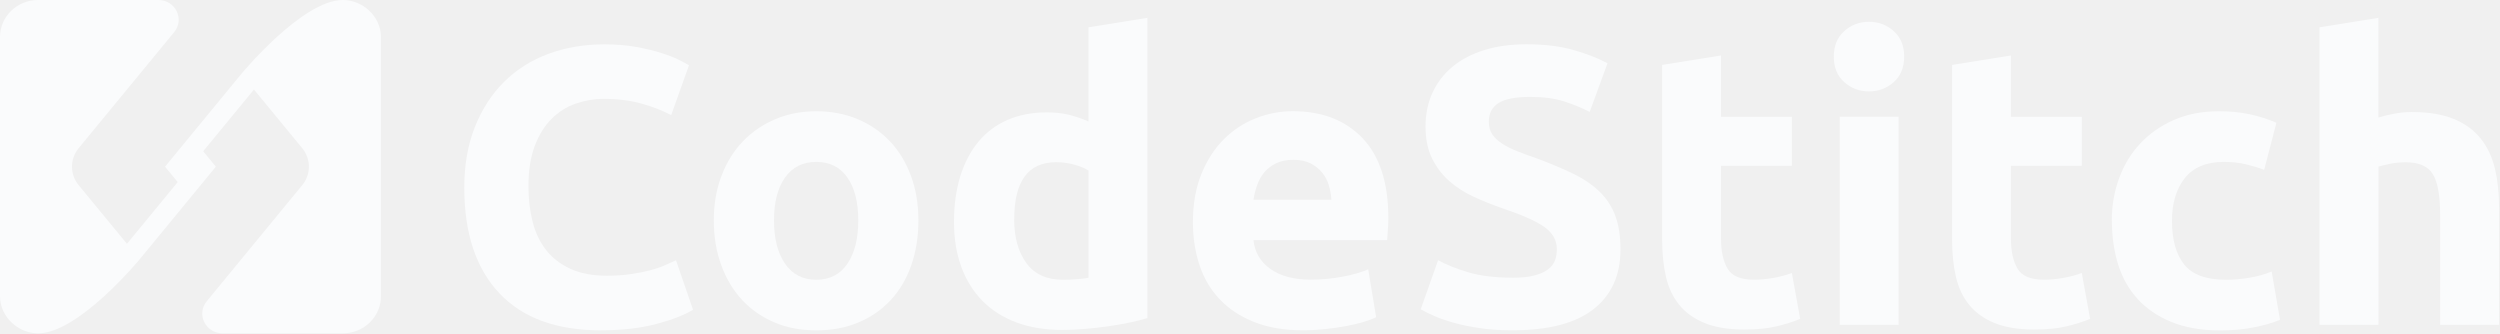
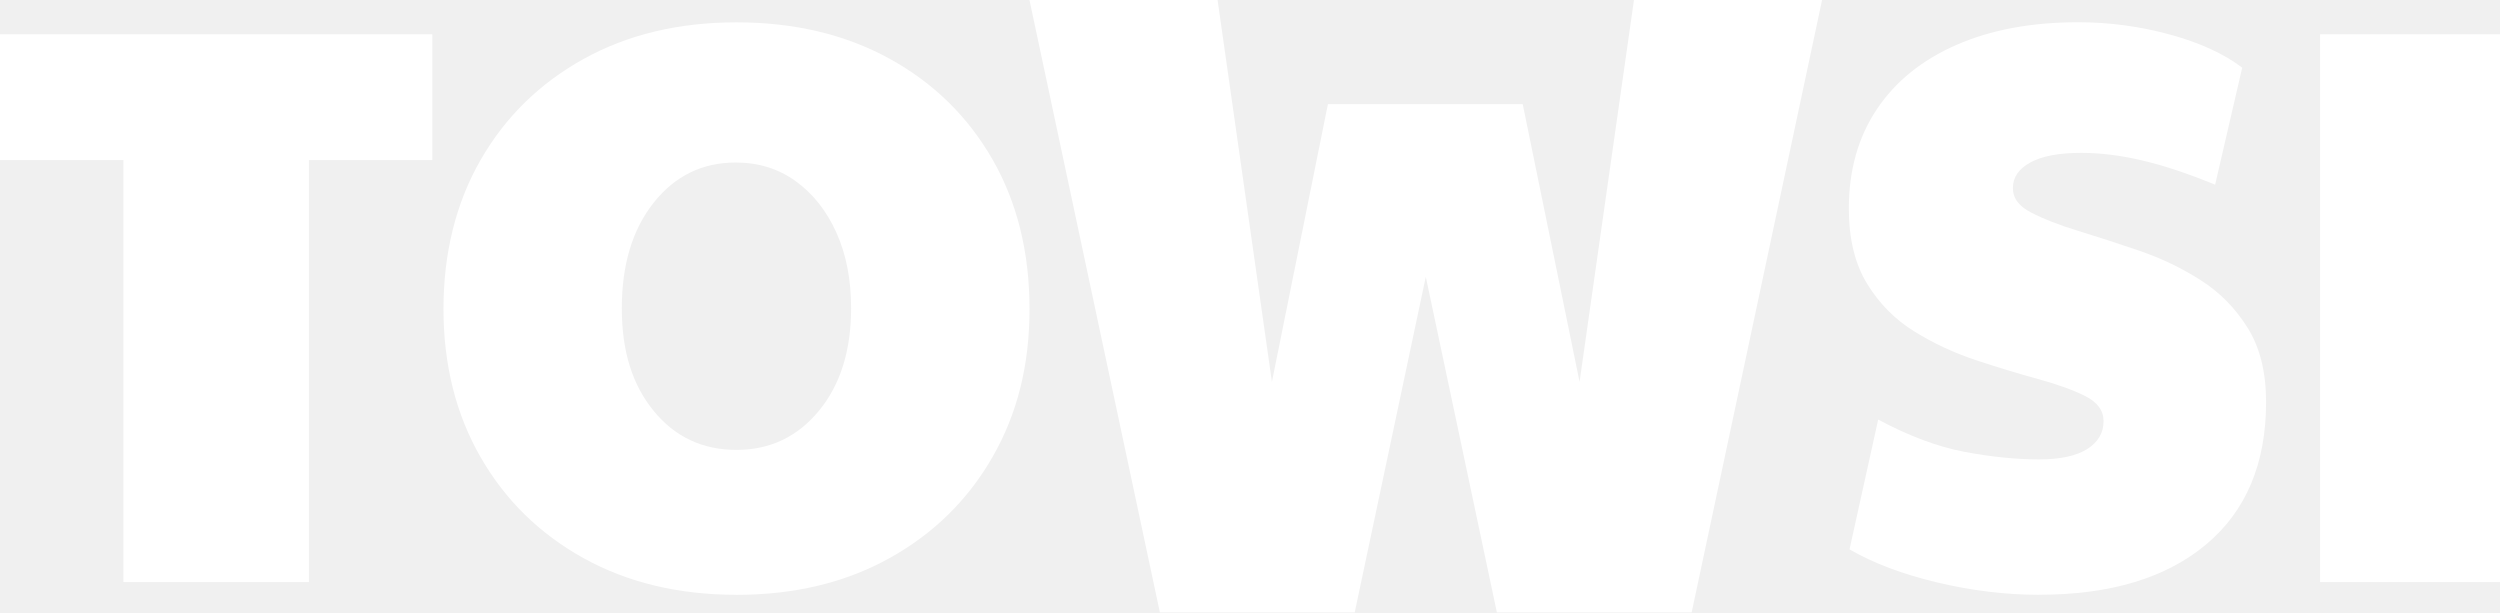
- <svg xmlns="http://www.w3.org/2000/svg" width="210" height="28" viewBox="0 0 210 28" fill="none">
-   <g clip-path="url(#clip0_19_3381)">
-     <path d="M28.796 0C25.391 0 20.262 6.22 20.262 6.22L15.998 11.405L13.863 14L14.928 15.295L10.663 20.48L6.609 15.555C5.859 14.645 5.859 13.355 6.609 12.445L14.633 2.695C15.528 1.61 14.733 0 13.298 0H3.2C1.435 0 0 1.395 0 3.11V24.89C0 26.61 1.525 28 3.2 28C6.604 28 11.733 21.78 11.733 21.78L15.998 16.595L18.132 14L17.067 12.705L21.332 7.52L25.386 12.445C26.136 13.355 26.136 14.645 25.386 15.555L17.367 25.305C16.472 26.39 17.267 28 18.702 28H28.8C30.565 28 32 26.605 32 24.89V3.11C32 1.39 30.475 0 28.8 0H28.796Z" fill="#FAFBFC" />
-     <path d="M50.495 27.75C46.75 27.75 43.9 26.71 41.94 24.625C39.98 22.545 39 19.59 39 15.755C39 13.85 39.3 12.15 39.895 10.655C40.495 9.16 41.31 7.895 42.355 6.865C43.395 5.835 44.635 5.055 46.075 4.52C47.515 3.99 49.075 3.725 50.76 3.725C51.735 3.725 52.62 3.795 53.42 3.94C54.215 4.085 54.915 4.25 55.515 4.44C56.115 4.63 56.61 4.82 57.01 5.02C57.41 5.22 57.695 5.375 57.875 5.485L56.38 9.67C55.67 9.295 54.845 8.97 53.905 8.705C52.965 8.44 51.895 8.305 50.7 8.305C49.905 8.305 49.12 8.44 48.355 8.705C47.59 8.97 46.915 9.4 46.33 9.985C45.745 10.57 45.27 11.33 44.92 12.26C44.565 13.19 44.39 14.32 44.39 15.65C44.39 16.715 44.505 17.705 44.74 18.625C44.97 19.545 45.35 20.335 45.87 21C46.39 21.665 47.07 22.19 47.915 22.58C48.755 22.97 49.775 23.16 50.97 23.16C51.725 23.16 52.4 23.115 52.995 23.025C53.595 22.935 54.125 22.83 54.59 22.71C55.055 22.59 55.465 22.45 55.82 22.295C56.175 22.14 56.495 21.995 56.785 21.865L58.215 26.02C57.485 26.465 56.455 26.86 55.125 27.215C53.795 27.57 52.255 27.745 50.505 27.745L50.495 27.75Z" fill="#FAFBFC" />
-     <path d="M77.145 18.515C77.145 19.89 76.945 21.145 76.545 22.285C76.145 23.425 75.57 24.4 74.815 25.21C74.06 26.02 73.16 26.645 72.105 27.085C71.055 27.53 69.875 27.75 68.565 27.75C67.255 27.75 66.11 27.53 65.06 27.085C64.005 26.64 63.105 26.015 62.35 25.21C61.595 24.4 61.01 23.425 60.59 22.285C60.17 21.145 59.96 19.89 59.96 18.515C59.96 17.14 60.175 15.89 60.61 14.76C61.04 13.63 61.64 12.665 62.405 11.87C63.17 11.075 64.075 10.455 65.13 10.01C66.18 9.565 67.33 9.345 68.57 9.345C69.81 9.345 70.99 9.565 72.045 10.01C73.095 10.455 74 11.075 74.755 11.87C75.51 12.665 76.095 13.63 76.515 14.76C76.935 15.89 77.145 17.14 77.145 18.515ZM72.095 18.515C72.095 16.985 71.79 15.785 71.18 14.91C70.57 14.035 69.7 13.6 68.57 13.6C67.44 13.6 66.565 14.035 65.945 14.91C65.325 15.785 65.015 16.985 65.015 18.515C65.015 20.045 65.325 21.255 65.945 22.155C66.565 23.05 67.44 23.5 68.57 23.5C69.7 23.5 70.57 23.05 71.18 22.155C71.79 21.26 72.095 20.045 72.095 18.515Z" fill="#FAFBFC" />
-     <path d="M96.385 26.72C95.94 26.855 95.435 26.98 94.855 27.1C94.28 27.22 93.675 27.325 93.045 27.415C92.415 27.505 91.77 27.575 91.12 27.63C90.465 27.685 89.84 27.715 89.24 27.715C87.8 27.715 86.515 27.505 85.385 27.085C84.255 26.665 83.305 26.06 82.53 25.275C81.755 24.49 81.16 23.535 80.75 22.415C80.34 21.295 80.135 20.04 80.135 18.645C80.135 17.25 80.31 15.95 80.665 14.805C81.02 13.665 81.53 12.695 82.195 11.895C82.86 11.1 83.675 10.49 84.635 10.07C85.6 9.65 86.7 9.44 87.94 9.44C88.625 9.44 89.24 9.505 89.785 9.64C90.325 9.775 90.875 9.96 91.43 10.205V2.295L96.38 1.5V26.72H96.385ZM85.19 18.415C85.19 19.945 85.535 21.175 86.22 22.105C86.905 23.035 87.925 23.5 89.275 23.5C89.72 23.5 90.13 23.485 90.505 23.45C90.88 23.415 91.19 23.38 91.435 23.335V14.325C91.125 14.125 90.72 13.96 90.225 13.825C89.725 13.69 89.22 13.625 88.715 13.625C86.365 13.625 85.195 15.22 85.195 18.41L85.19 18.415Z" fill="#FAFBFC" />
-     <path d="M100.205 18.68C100.205 17.13 100.445 15.77 100.92 14.61C101.395 13.445 102.02 12.48 102.8 11.7C103.575 10.925 104.465 10.34 105.475 9.94C106.485 9.54 107.52 9.34 108.58 9.34C111.06 9.34 113.02 10.1 114.46 11.615C115.9 13.135 116.62 15.365 116.62 18.31C116.62 18.6 116.61 18.915 116.585 19.255C116.565 19.6 116.54 19.905 116.52 20.17H105.29C105.4 21.19 105.875 21.995 106.72 22.595C107.56 23.195 108.69 23.49 110.11 23.49C111.02 23.49 111.91 23.405 112.785 23.24C113.66 23.075 114.375 22.87 114.93 22.625L115.595 26.645C115.33 26.78 114.975 26.91 114.53 27.045C114.085 27.18 113.595 27.295 113.05 27.395C112.505 27.495 111.925 27.58 111.305 27.645C110.685 27.71 110.065 27.745 109.445 27.745C107.87 27.745 106.505 27.51 105.34 27.045C104.175 26.58 103.215 25.945 102.45 25.135C101.685 24.325 101.12 23.37 100.755 22.26C100.39 21.155 100.205 19.955 100.205 18.67V18.68ZM111.835 16.785C111.815 16.365 111.74 15.955 111.62 15.555C111.5 15.155 111.31 14.8 111.055 14.49C110.8 14.18 110.48 13.925 110.09 13.725C109.7 13.525 109.22 13.425 108.645 13.425C108.07 13.425 107.615 13.52 107.215 13.705C106.815 13.895 106.485 14.145 106.22 14.455C105.955 14.765 105.75 15.125 105.605 15.535C105.46 15.945 105.355 16.36 105.29 16.78H111.835V16.785Z" fill="#FAFBFC" />
-     <path d="M127.055 23.33C127.785 23.33 128.39 23.27 128.865 23.145C129.34 23.025 129.725 22.855 130.01 22.645C130.3 22.435 130.495 22.185 130.61 21.895C130.72 21.605 130.775 21.285 130.775 20.93C130.775 20.175 130.42 19.55 129.71 19.055C129 18.555 127.78 18.02 126.055 17.445C125.3 17.18 124.55 16.875 123.795 16.53C123.04 16.185 122.365 15.755 121.77 15.235C121.17 14.715 120.685 14.085 120.31 13.34C119.935 12.6 119.745 11.695 119.745 10.63C119.745 9.565 119.945 8.61 120.345 7.755C120.745 6.9 121.31 6.175 122.04 5.58C122.77 4.98 123.655 4.525 124.7 4.2C125.74 3.88 126.915 3.72 128.22 3.72C129.77 3.72 131.11 3.885 132.24 4.22C133.37 4.55 134.3 4.92 135.03 5.315L133.535 9.4C132.89 9.07 132.18 8.775 131.39 8.52C130.605 8.265 129.655 8.14 128.55 8.14C127.31 8.14 126.42 8.31 125.875 8.655C125.33 9 125.06 9.525 125.06 10.235C125.06 10.655 125.16 11.01 125.36 11.3C125.56 11.59 125.84 11.85 126.205 12.08C126.57 12.315 126.99 12.525 127.465 12.71C127.94 12.9 128.465 13.09 129.045 13.29C130.24 13.735 131.28 14.17 132.17 14.605C133.055 15.035 133.79 15.54 134.38 16.115C134.965 16.69 135.405 17.365 135.69 18.14C135.98 18.915 136.12 19.855 136.12 20.965C136.12 23.115 135.365 24.78 133.86 25.965C132.355 27.15 130.085 27.745 127.05 27.745C126.03 27.745 125.11 27.685 124.29 27.56C123.47 27.44 122.745 27.29 122.115 27.11C121.485 26.935 120.94 26.745 120.485 26.545C120.03 26.345 119.65 26.16 119.34 25.98L120.8 21.86C121.485 22.235 122.335 22.575 123.34 22.875C124.345 23.175 125.585 23.325 127.045 23.325L127.055 23.33Z" fill="#FAFBFC" />
-     <path d="M139.615 5.455L144.565 4.66V9.81H150.515V13.93H144.565V20.075C144.565 21.115 144.75 21.945 145.115 22.565C145.48 23.185 146.215 23.495 147.325 23.495C147.855 23.495 148.405 23.445 148.97 23.345C149.535 23.245 150.05 23.105 150.515 22.93L151.215 26.785C150.615 27.03 149.95 27.24 149.22 27.415C148.49 27.59 147.59 27.68 146.53 27.68C145.18 27.68 144.06 27.495 143.175 27.13C142.29 26.765 141.58 26.255 141.05 25.6C140.52 24.945 140.145 24.155 139.935 23.225C139.725 22.295 139.62 21.265 139.62 20.135V5.455H139.615Z" fill="#FAFBFC" />
-     <path d="M159.95 4.755C159.95 5.665 159.655 6.38 159.07 6.9C158.485 7.42 157.79 7.68 156.995 7.68C156.2 7.68 155.505 7.42 154.92 6.9C154.335 6.38 154.04 5.665 154.04 4.755C154.04 3.845 154.335 3.135 154.92 2.61C155.505 2.09 156.2 1.83 156.995 1.83C157.79 1.83 158.485 2.09 159.07 2.61C159.655 3.13 159.95 3.845 159.95 4.755ZM159.485 27.285H154.535V9.805H159.485V27.285Z" fill="#FAFBFC" />
-     <path d="M163.97 5.455L168.92 4.66V9.81H174.87V13.93H168.92V20.075C168.92 21.115 169.105 21.945 169.47 22.565C169.835 23.185 170.57 23.495 171.68 23.495C172.21 23.495 172.76 23.445 173.325 23.345C173.89 23.245 174.405 23.105 174.87 22.93L175.57 26.785C174.97 27.03 174.305 27.24 173.575 27.415C172.845 27.59 171.945 27.68 170.885 27.68C169.535 27.68 168.415 27.495 167.53 27.13C166.645 26.765 165.935 26.255 165.405 25.6C164.875 24.945 164.5 24.155 164.29 23.225C164.08 22.295 163.975 21.265 163.975 20.135V5.455H163.97Z" fill="#FAFBFC" />
-     <path d="M177.39 18.545C177.39 17.28 177.595 16.09 178.005 14.975C178.415 13.855 179.005 12.88 179.785 12.05C180.56 11.22 181.5 10.56 182.61 10.075C183.72 9.59 184.98 9.345 186.4 9.345C187.33 9.345 188.185 9.43 188.96 9.595C189.735 9.76 190.49 10 191.22 10.31L190.19 14.265C189.725 14.09 189.215 13.935 188.66 13.8C188.105 13.665 187.485 13.6 186.8 13.6C185.34 13.6 184.245 14.055 183.525 14.96C182.805 15.87 182.445 17.065 182.445 18.55C182.445 20.125 182.785 21.34 183.46 22.205C184.135 23.07 185.315 23.5 187 23.5C187.6 23.5 188.24 23.445 188.925 23.335C189.61 23.225 190.245 23.045 190.82 22.805L191.52 26.86C190.945 27.105 190.225 27.315 189.36 27.49C188.495 27.665 187.545 27.755 186.505 27.755C184.91 27.755 183.535 27.515 182.385 27.04C181.235 26.565 180.285 25.915 179.545 25.095C178.8 24.275 178.26 23.305 177.915 22.19C177.57 21.07 177.4 19.86 177.4 18.55L177.39 18.545Z" fill="#FAFBFC" />
-     <path d="M194.835 27.285V2.295L199.785 1.5V9.875C200.12 9.765 200.545 9.66 201.065 9.56C201.585 9.46 202.09 9.41 202.575 9.41C203.995 9.41 205.17 9.605 206.115 9.99C207.055 10.38 207.81 10.925 208.375 11.635C208.94 12.345 209.34 13.185 209.57 14.16C209.805 15.135 209.92 16.22 209.92 17.415V27.285H204.97V18.015C204.97 16.42 204.765 15.29 204.355 14.625C203.945 13.96 203.185 13.63 202.08 13.63C201.635 13.63 201.22 13.67 200.835 13.745C200.445 13.825 200.1 13.905 199.79 13.995V27.285H194.84H194.835Z" fill="#FAFBFC" />
+ <svg xmlns="http://www.w3.org/2000/svg" id="Layer_2" data-name="Layer 2" viewBox="0 0 471 115.37">
+   <defs>
+     <style>
+       .cls-1 {
+         fill: #fff;
+         stroke-width: 0px;
+       }
+     </style>
+   </defs>
+   <g id="Layer_1-2" data-name="Layer 1">
+     <g>
+       <path class="cls-1" d="m23.25,109.66V30.16H0V6.46h81.45v23.7h-23.25v79.5H23.25Z" />
+       <path class="cls-1" d="m138.75,112.06c-10.9,0-20.5-2.3-28.8-6.9-8.3-4.6-14.77-10.95-19.42-19.05-4.65-8.1-6.98-17.4-6.98-27.9s2.33-19.95,6.98-28.05,11.12-14.45,19.42-19.05c8.3-4.6,17.9-6.9,28.8-6.9s20.5,2.28,28.8,6.83c8.3,4.55,14.77,10.88,19.43,18.98,4.65,8.1,6.98,17.5,6.98,28.2s-2.33,19.8-6.98,27.9c-4.65,8.1-11.13,14.45-19.43,19.05-8.3,4.6-17.9,6.9-28.8,6.9Zm0-27.3c6.3,0,11.48-2.45,15.52-7.35,4.05-4.9,6.08-11.35,6.08-19.35,0-5.4-.93-10.15-2.78-14.25-1.85-4.1-4.4-7.32-7.65-9.67-3.25-2.35-7.03-3.52-11.32-3.52-6.3,0-11.45,2.53-15.45,7.57-4,5.05-6,11.68-6,19.87s2,14.45,6,19.35c4,4.9,9.2,7.35,15.6,7.35Z" />
+       <path class="cls-1" d="m218.52,115.37L193.95,0h35.44l10.24,71.94,10.55-52.32h36.7l10.71,52.32L307.84,0h35.44l-24.57,115.37h-36.7l-13.39-63.22-13.39,63.22h-36.7Z" />
+       <path class="cls-1" d="m384.15,112.06c-6.3,0-12.7-.78-19.2-2.33-6.5-1.55-12-3.62-16.5-6.23l5.4-24.45c5.8,3.1,11.22,5.13,16.27,6.08,5.05.95,9.72,1.42,14.03,1.42,4,0,7.02-.65,9.08-1.95,2.05-1.3,3.08-3.05,3.08-5.25,0-2-1.15-3.57-3.45-4.73-2.3-1.15-5.28-2.22-8.92-3.22-3.65-1-7.53-2.17-11.62-3.53-4.1-1.35-7.98-3.15-11.62-5.4-3.65-2.25-6.63-5.25-8.93-9-2.3-3.75-3.45-8.48-3.45-14.18,0-7.2,1.75-13.42,5.25-18.67,3.5-5.25,8.5-9.3,15-12.15,6.5-2.85,14.15-4.28,22.95-4.28,5.9,0,11.67.78,17.33,2.33,5.65,1.55,10.17,3.63,13.58,6.23l-5.1,22.05c-5.1-2.1-9.68-3.62-13.73-4.57-4.05-.95-7.88-1.43-11.47-1.43-4.2,0-7.4.6-9.6,1.8-2.2,1.2-3.3,2.8-3.3,4.8s1.15,3.45,3.45,4.65c2.3,1.2,5.25,2.35,8.85,3.45,3.6,1.1,7.45,2.35,11.55,3.75,4.1,1.4,7.95,3.25,11.55,5.55,3.6,2.3,6.55,5.3,8.85,9,2.3,3.7,3.45,8.35,3.45,13.95,0,11.6-3.78,20.55-11.33,26.85-7.55,6.3-18.03,9.45-31.42,9.45Z" />
+       <path class="cls-1" d="m437.1,109.66V6.46h33.9v103.2h-33.9Z" />
+     </g>
  </g>
-   <defs>
-     <clipPath id="clip0_19_3381">
-       <rect width="210" height="28" fill="white" />
-     </clipPath>
-   </defs>
</svg>
